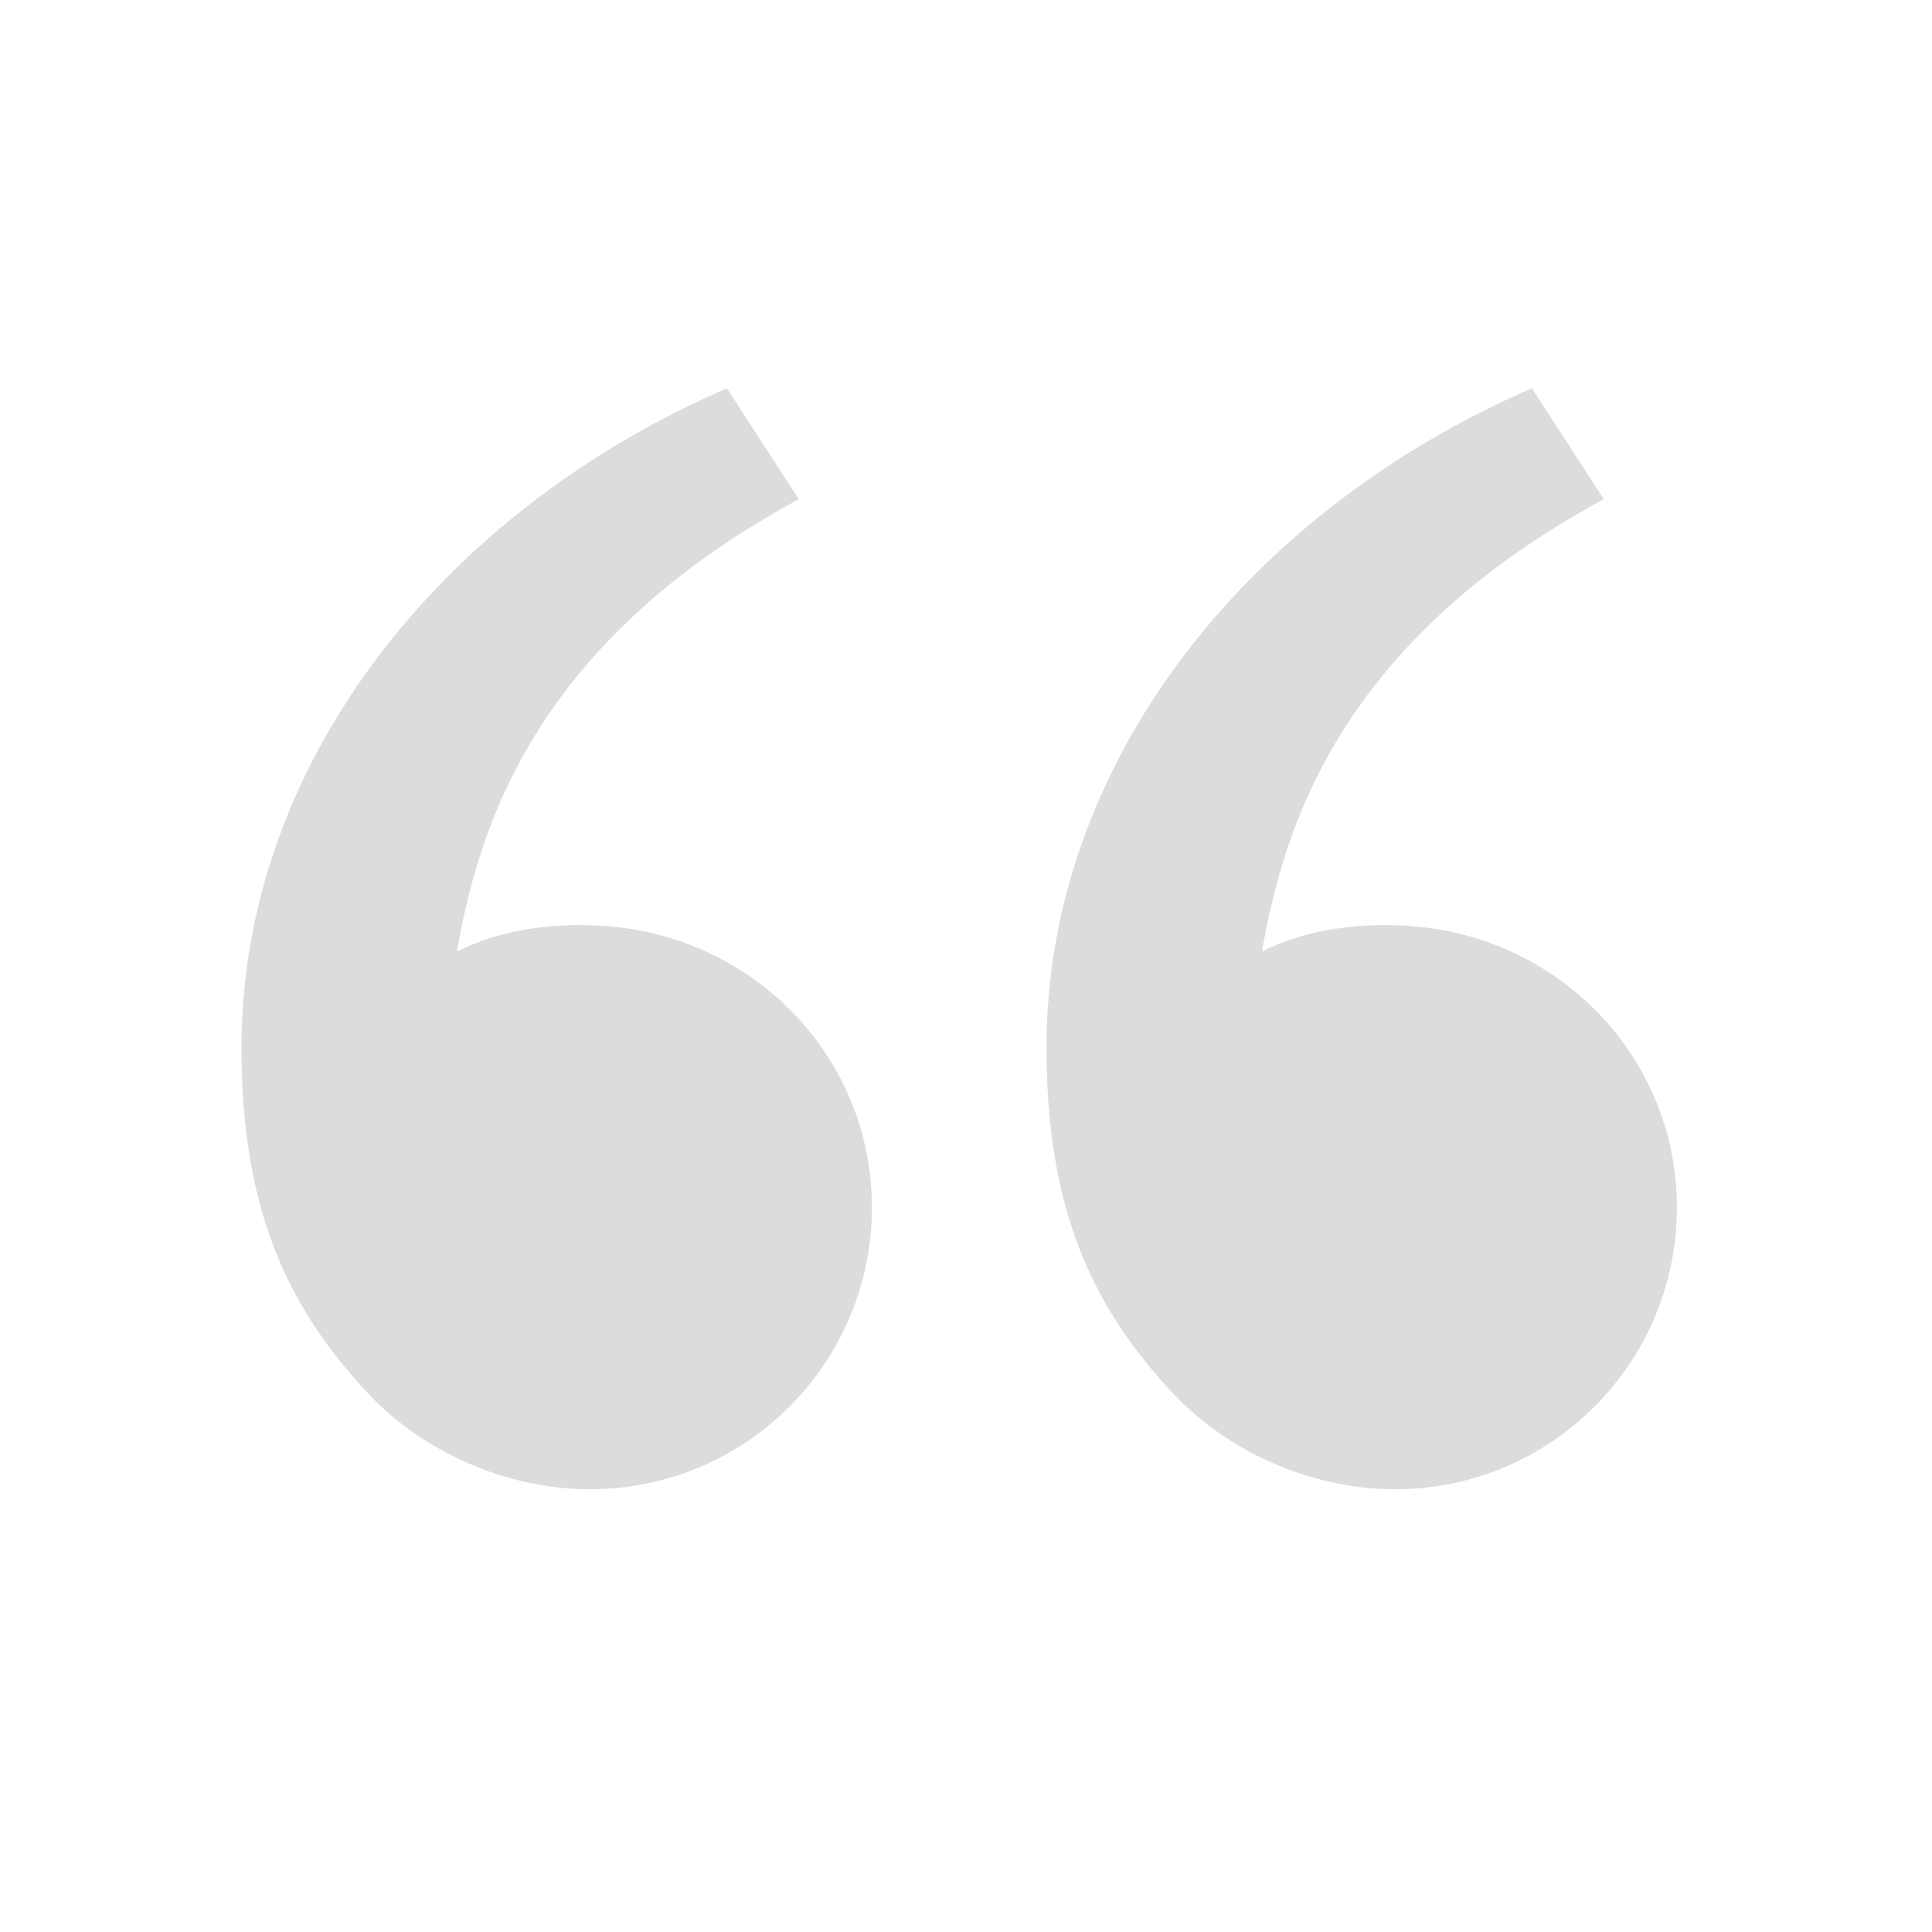
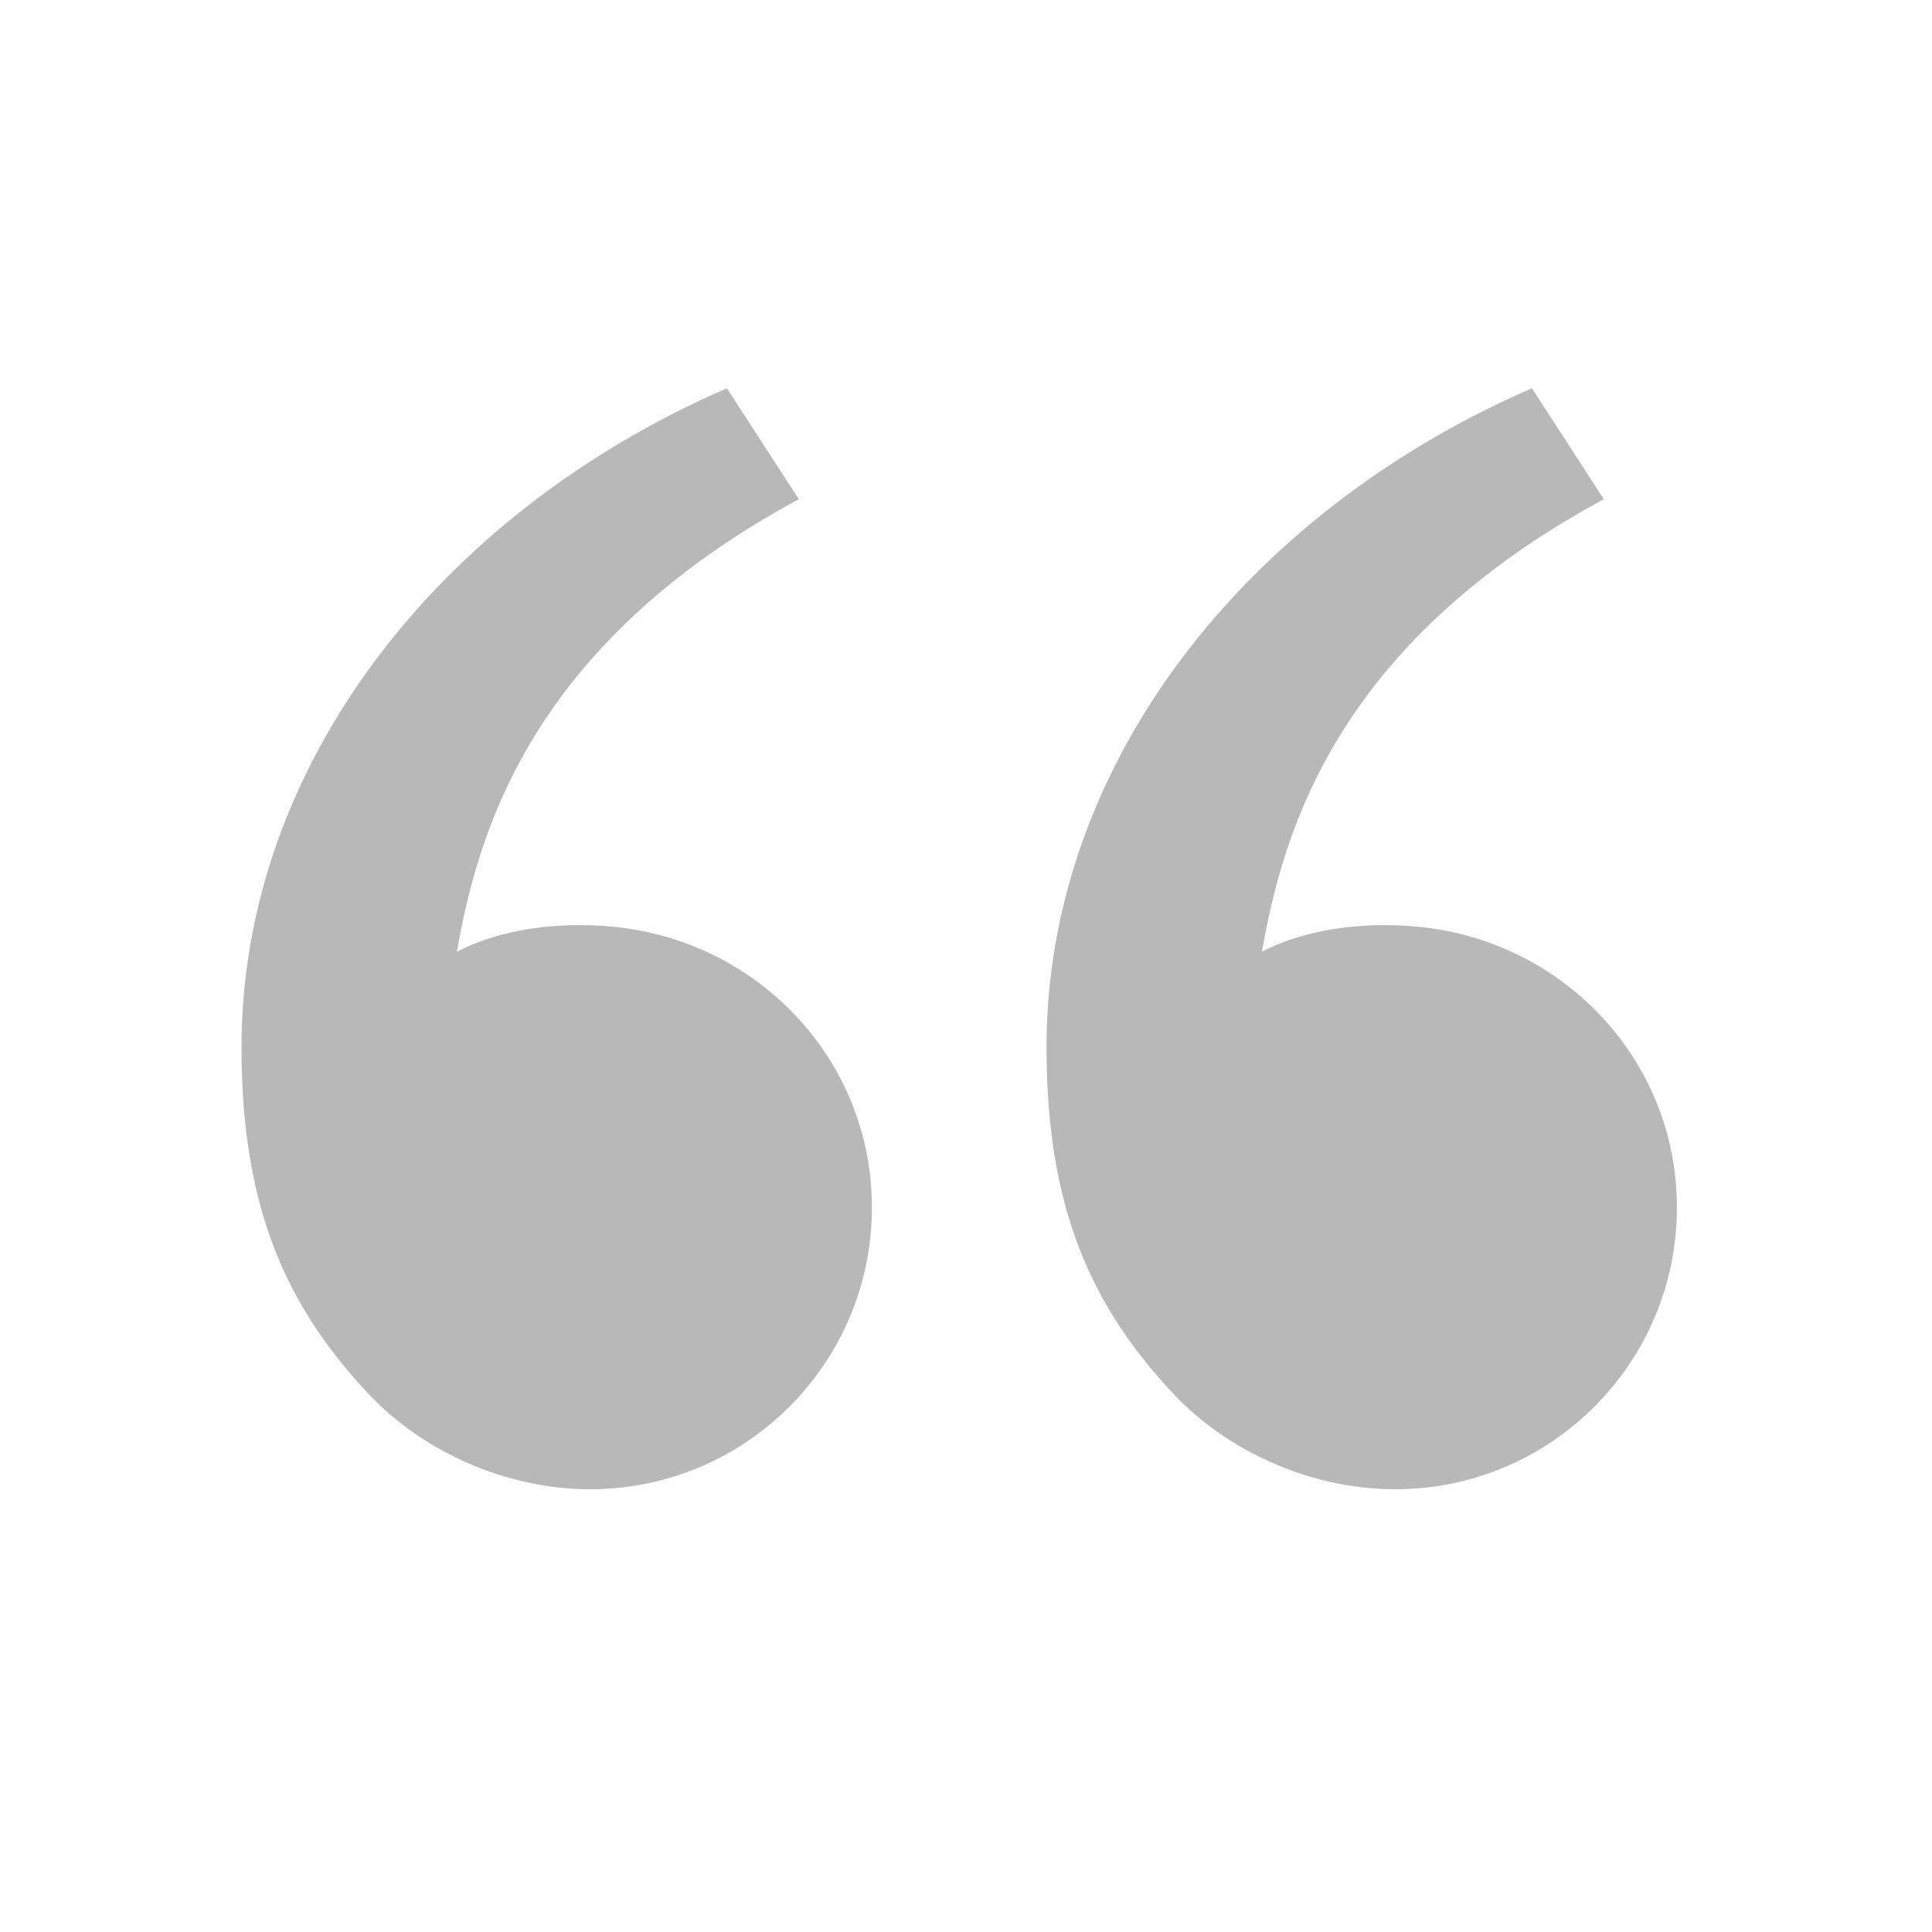
- <svg xmlns="http://www.w3.org/2000/svg" stroke="currentColor" fill="currentColor" stroke-width="0" viewBox="0 0 24 24" height="180" width="180">
+ <svg xmlns="http://www.w3.org/2000/svg" stroke="currentColor" fill="currentColor" stroke-width="0" viewBox="0 0 24 24" height="80" width="80">
  <g>
    <path fill="none" d="M0 0h24v24H0z" />
-     <path fill="#DCDCDC" d="M4.583 17.321C3.553 16.227 3 15 3 13.011c0-3.5 2.457-6.637 6.03-8.188l.893 1.378c-3.335 1.804-3.987 4.145-4.247 5.621.537-.278 1.24-.375 1.929-.311 1.804.167 3.226 1.648 3.226 3.489a3.5 3.5 0 0 1-3.5 3.5c-1.073 0-2.099-.49-2.748-1.179zm10 0C13.553 16.227 13 15 13 13.011c0-3.5 2.457-6.637 6.03-8.188l.893 1.378c-3.335 1.804-3.987 4.145-4.247 5.621.537-.278 1.24-.375 1.929-.311 1.804.167 3.226 1.648 3.226 3.489a3.5 3.5 0 0 1-3.5 3.5c-1.073 0-2.099-.49-2.748-1.179z" />
+     <path fill="#B8B8B8" d="M4.583 17.321C3.553 16.227 3 15 3 13.011c0-3.5 2.457-6.637 6.03-8.188l.893 1.378c-3.335 1.804-3.987 4.145-4.247 5.621.537-.278 1.24-.375 1.929-.311 1.804.167 3.226 1.648 3.226 3.489a3.5 3.5 0 0 1-3.5 3.5c-1.073 0-2.099-.49-2.748-1.179zm10 0C13.553 16.227 13 15 13 13.011c0-3.5 2.457-6.637 6.03-8.188l.893 1.378c-3.335 1.804-3.987 4.145-4.247 5.621.537-.278 1.24-.375 1.929-.311 1.804.167 3.226 1.648 3.226 3.489a3.5 3.5 0 0 1-3.5 3.5c-1.073 0-2.099-.49-2.748-1.179z" />
  </g>
</svg>
